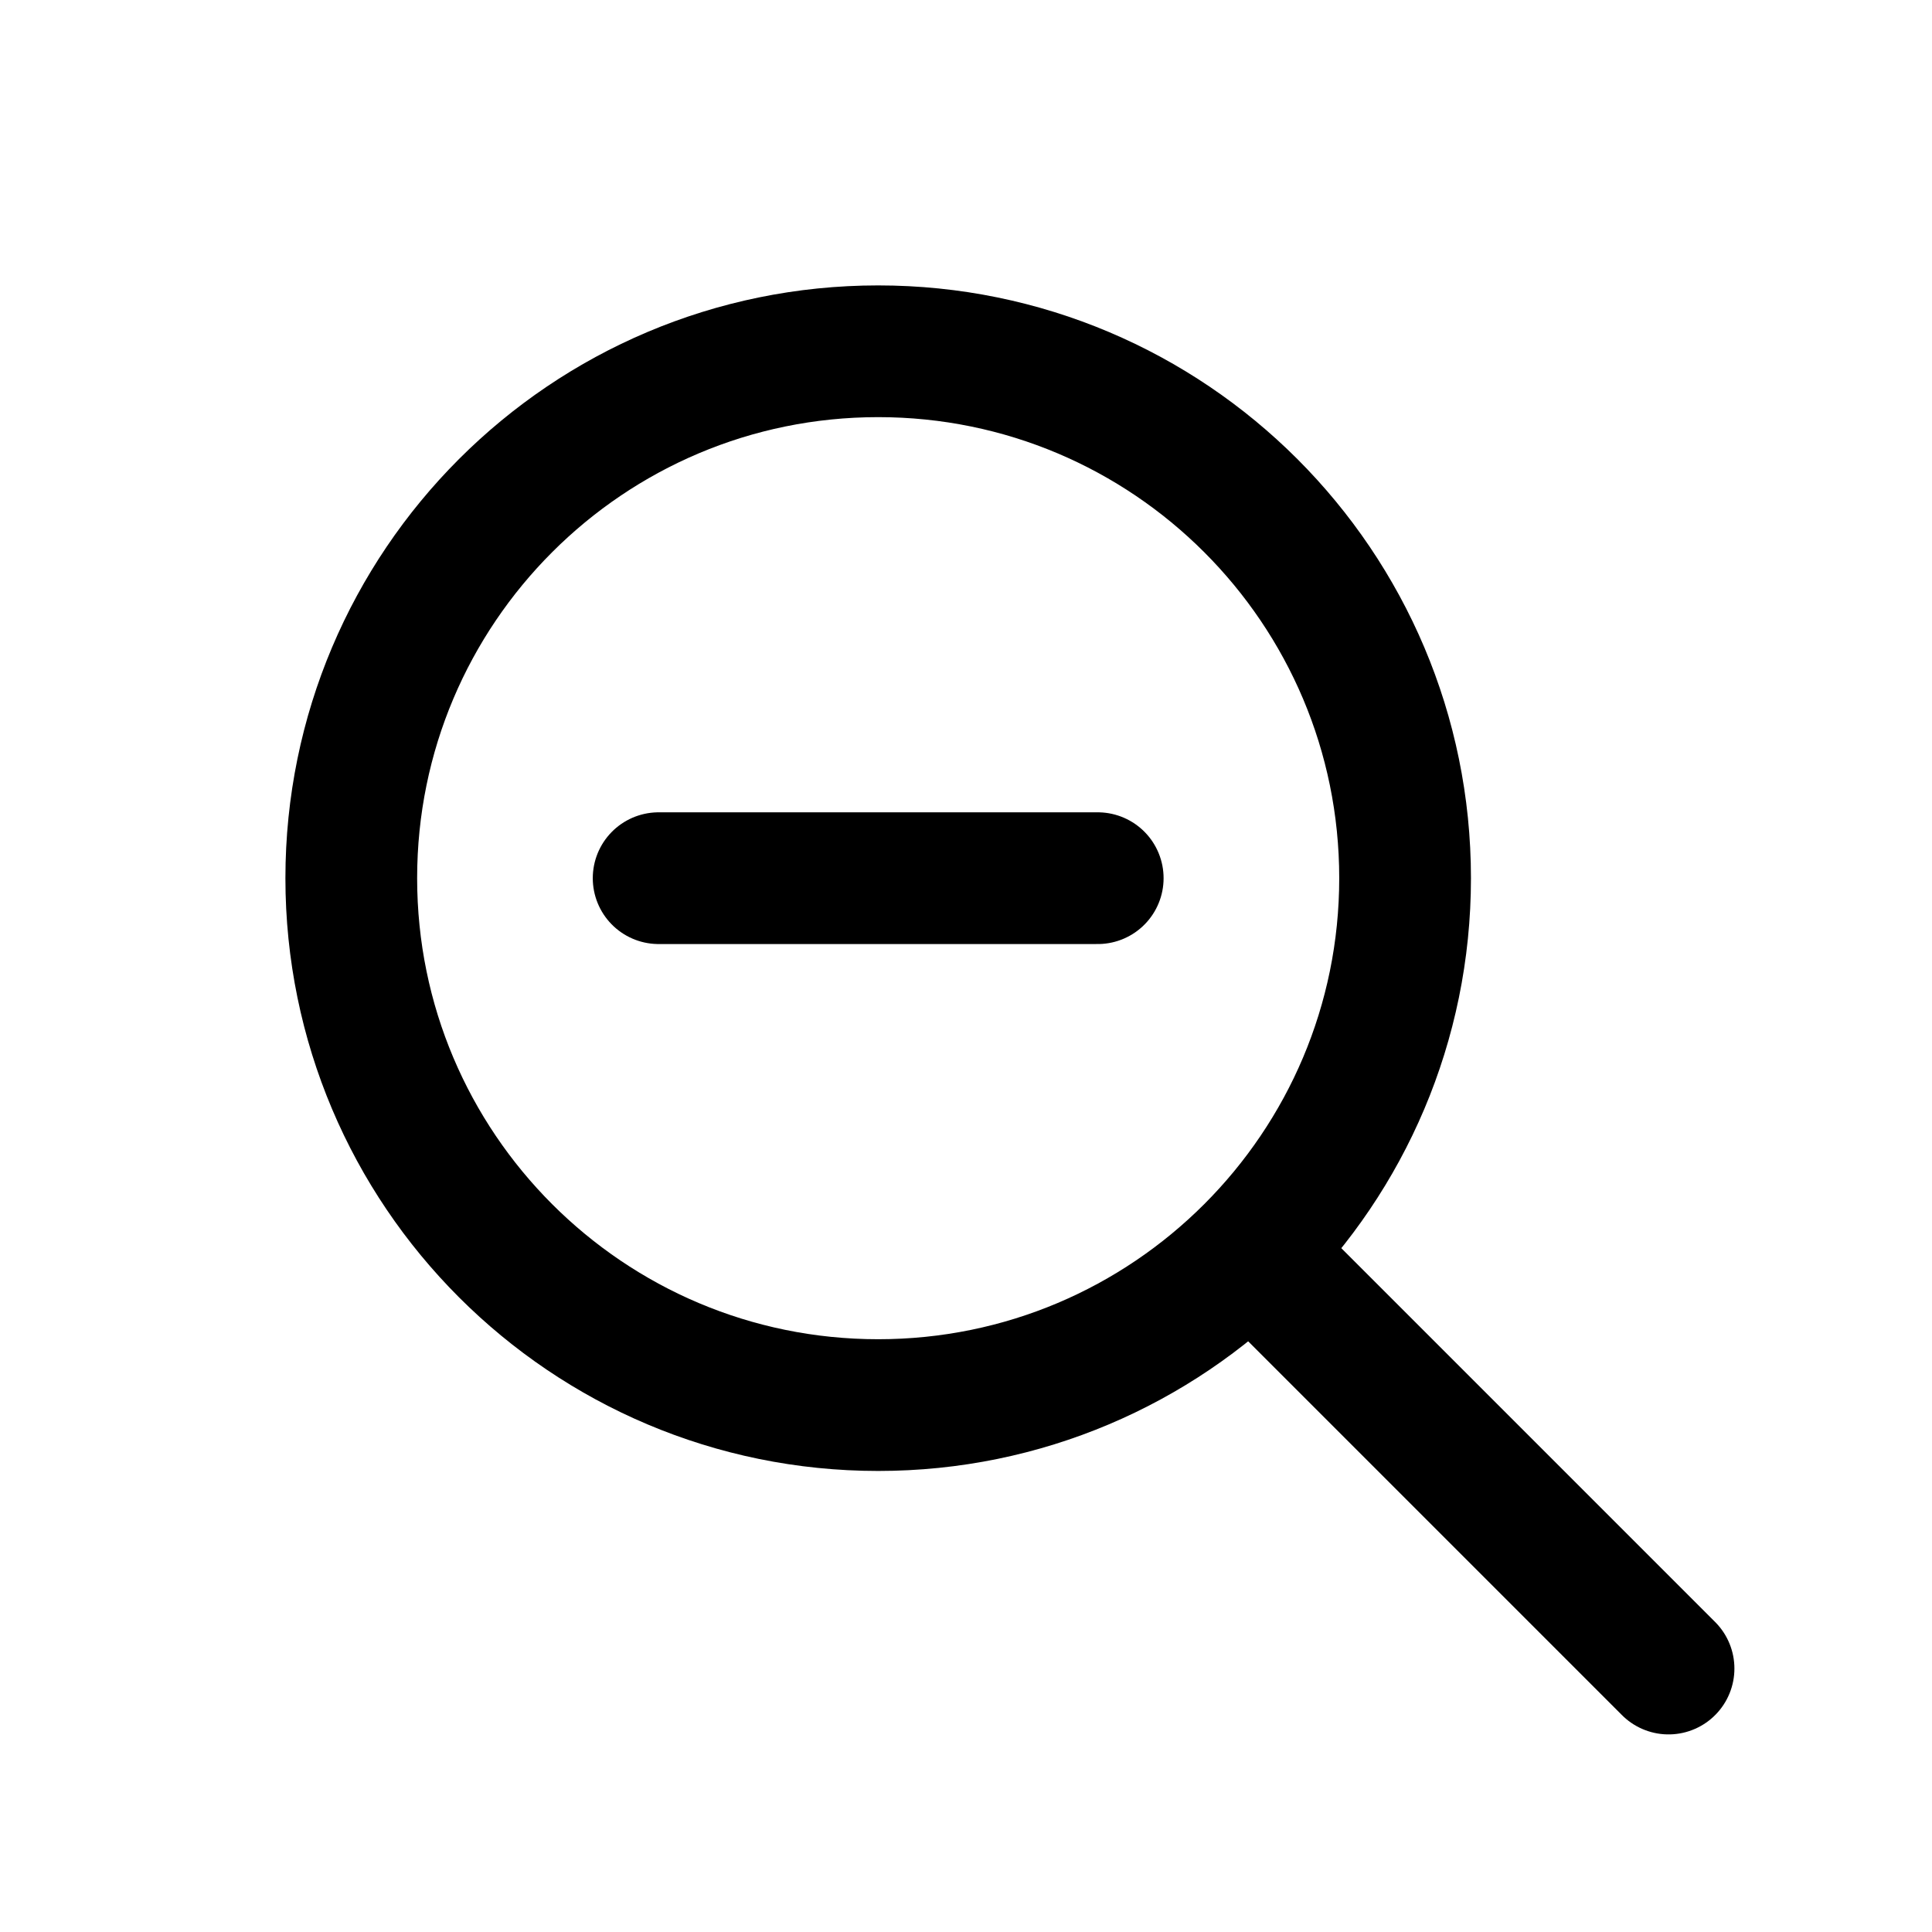
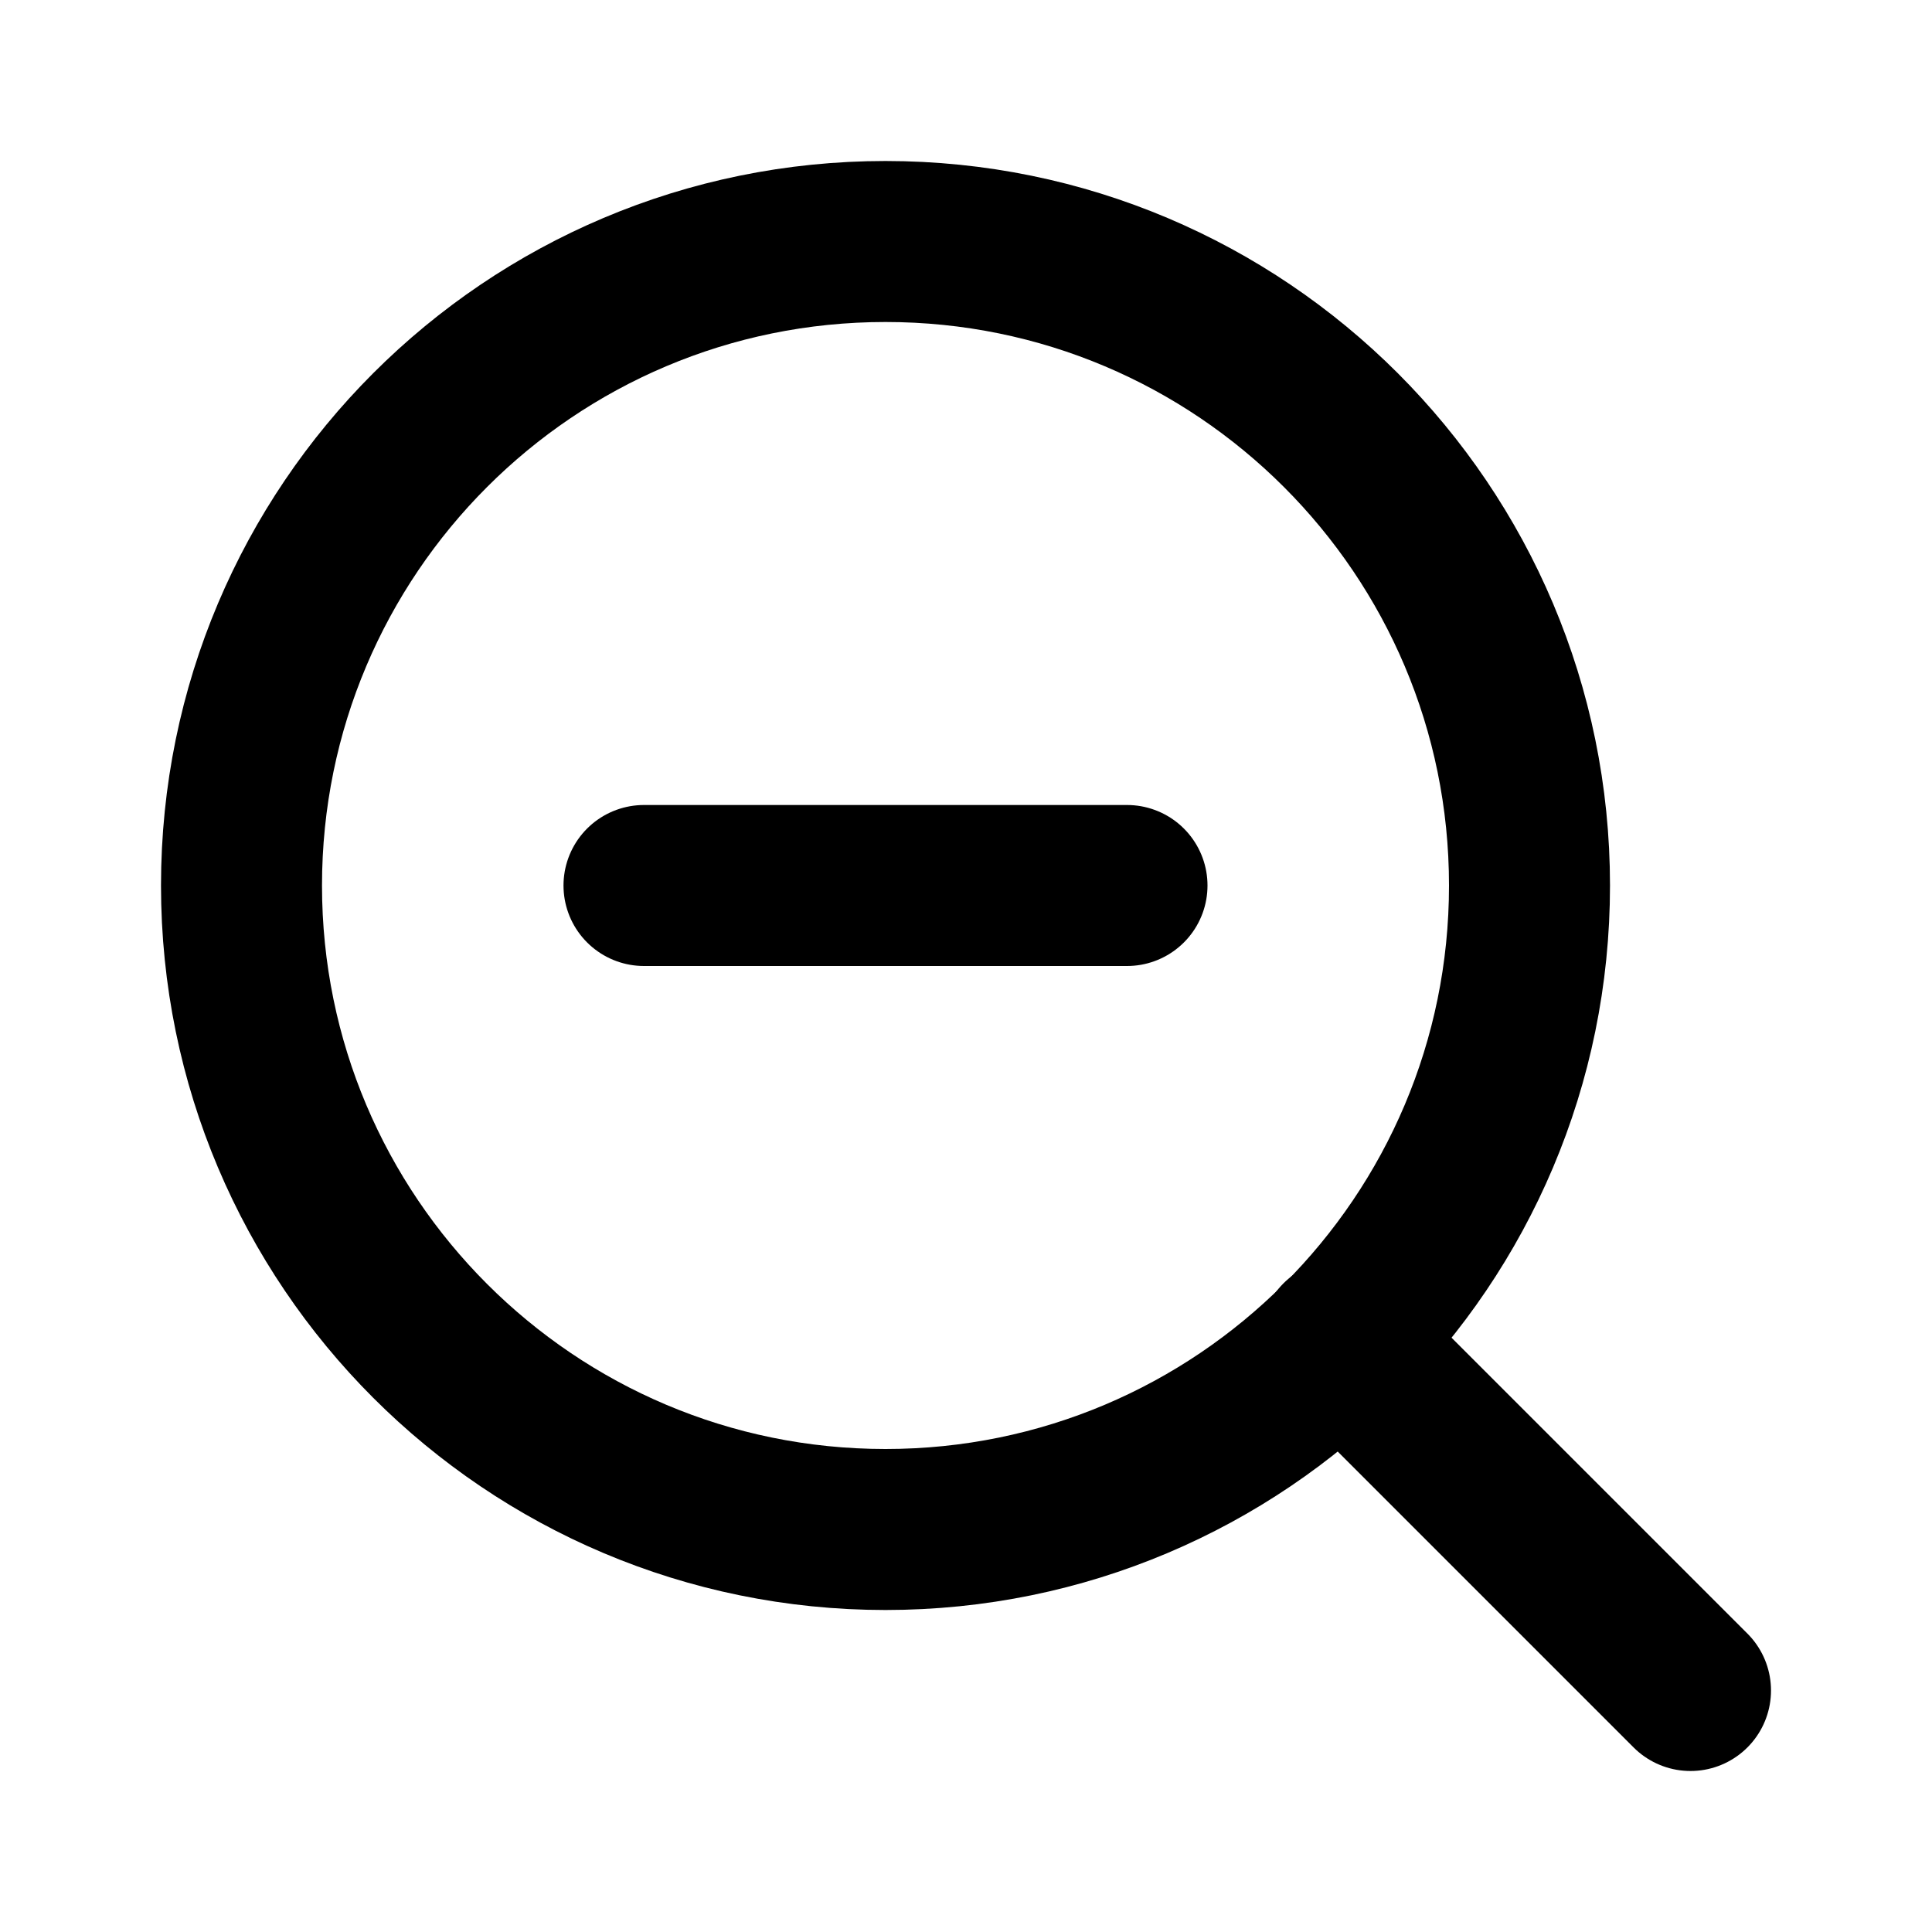
- <svg xmlns="http://www.w3.org/2000/svg" width="22" height="22" viewBox="0 0 22 22">
-   <g fill="none" stroke="currentColor" stroke-width="1.5" stroke-linecap="round" stroke-linejoin="round">
-     <circle cx="10" cy="10" r="6" />
-     <path d="M14.5 14.5L19 19M7.5 10h5" />
-   </g>
+ <svg xmlns="http://www.w3.org/2000/svg" viewBox="0 0 24 24" width="24" height="24" fill="none" stroke="currentColor" stroke-width="2" stroke-linecap="round" stroke-linejoin="round">
+   <circle cx="11" cy="11" r="8" />
+   <line x1="21" y1="21" x2="16.65" y2="16.65" />
+   <line x1="8" y1="11" x2="14" y2="11" />
</svg>
